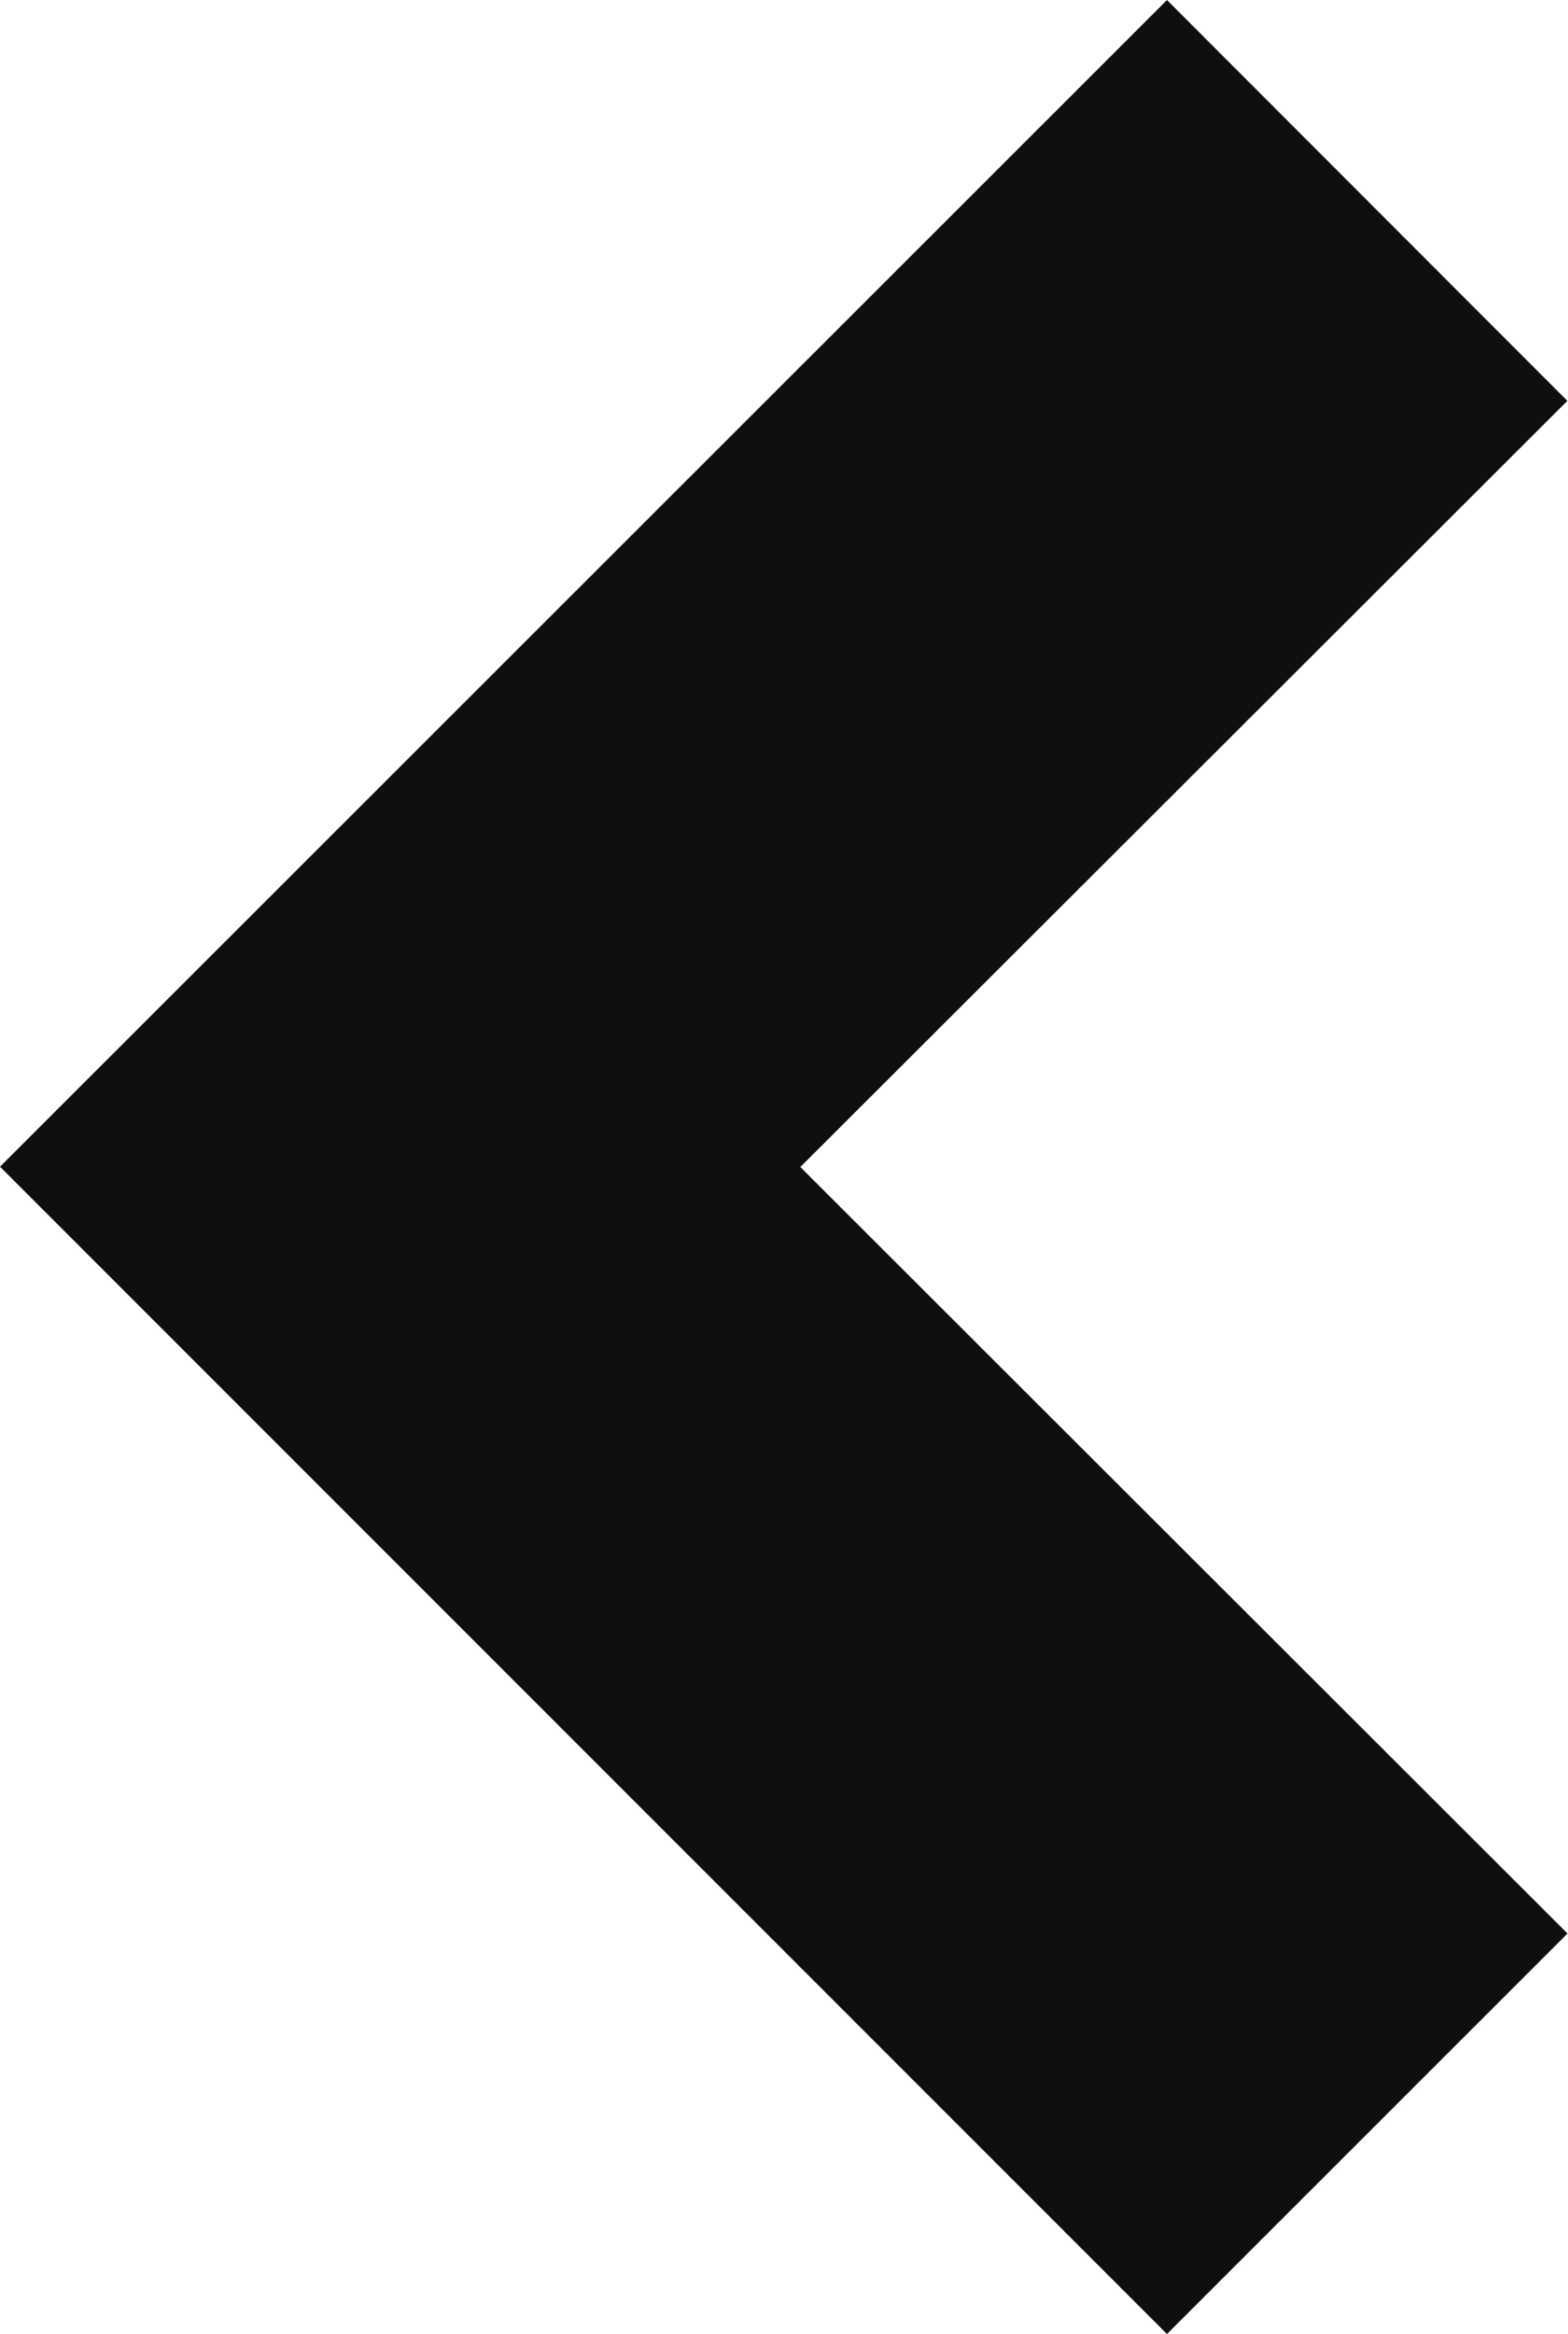
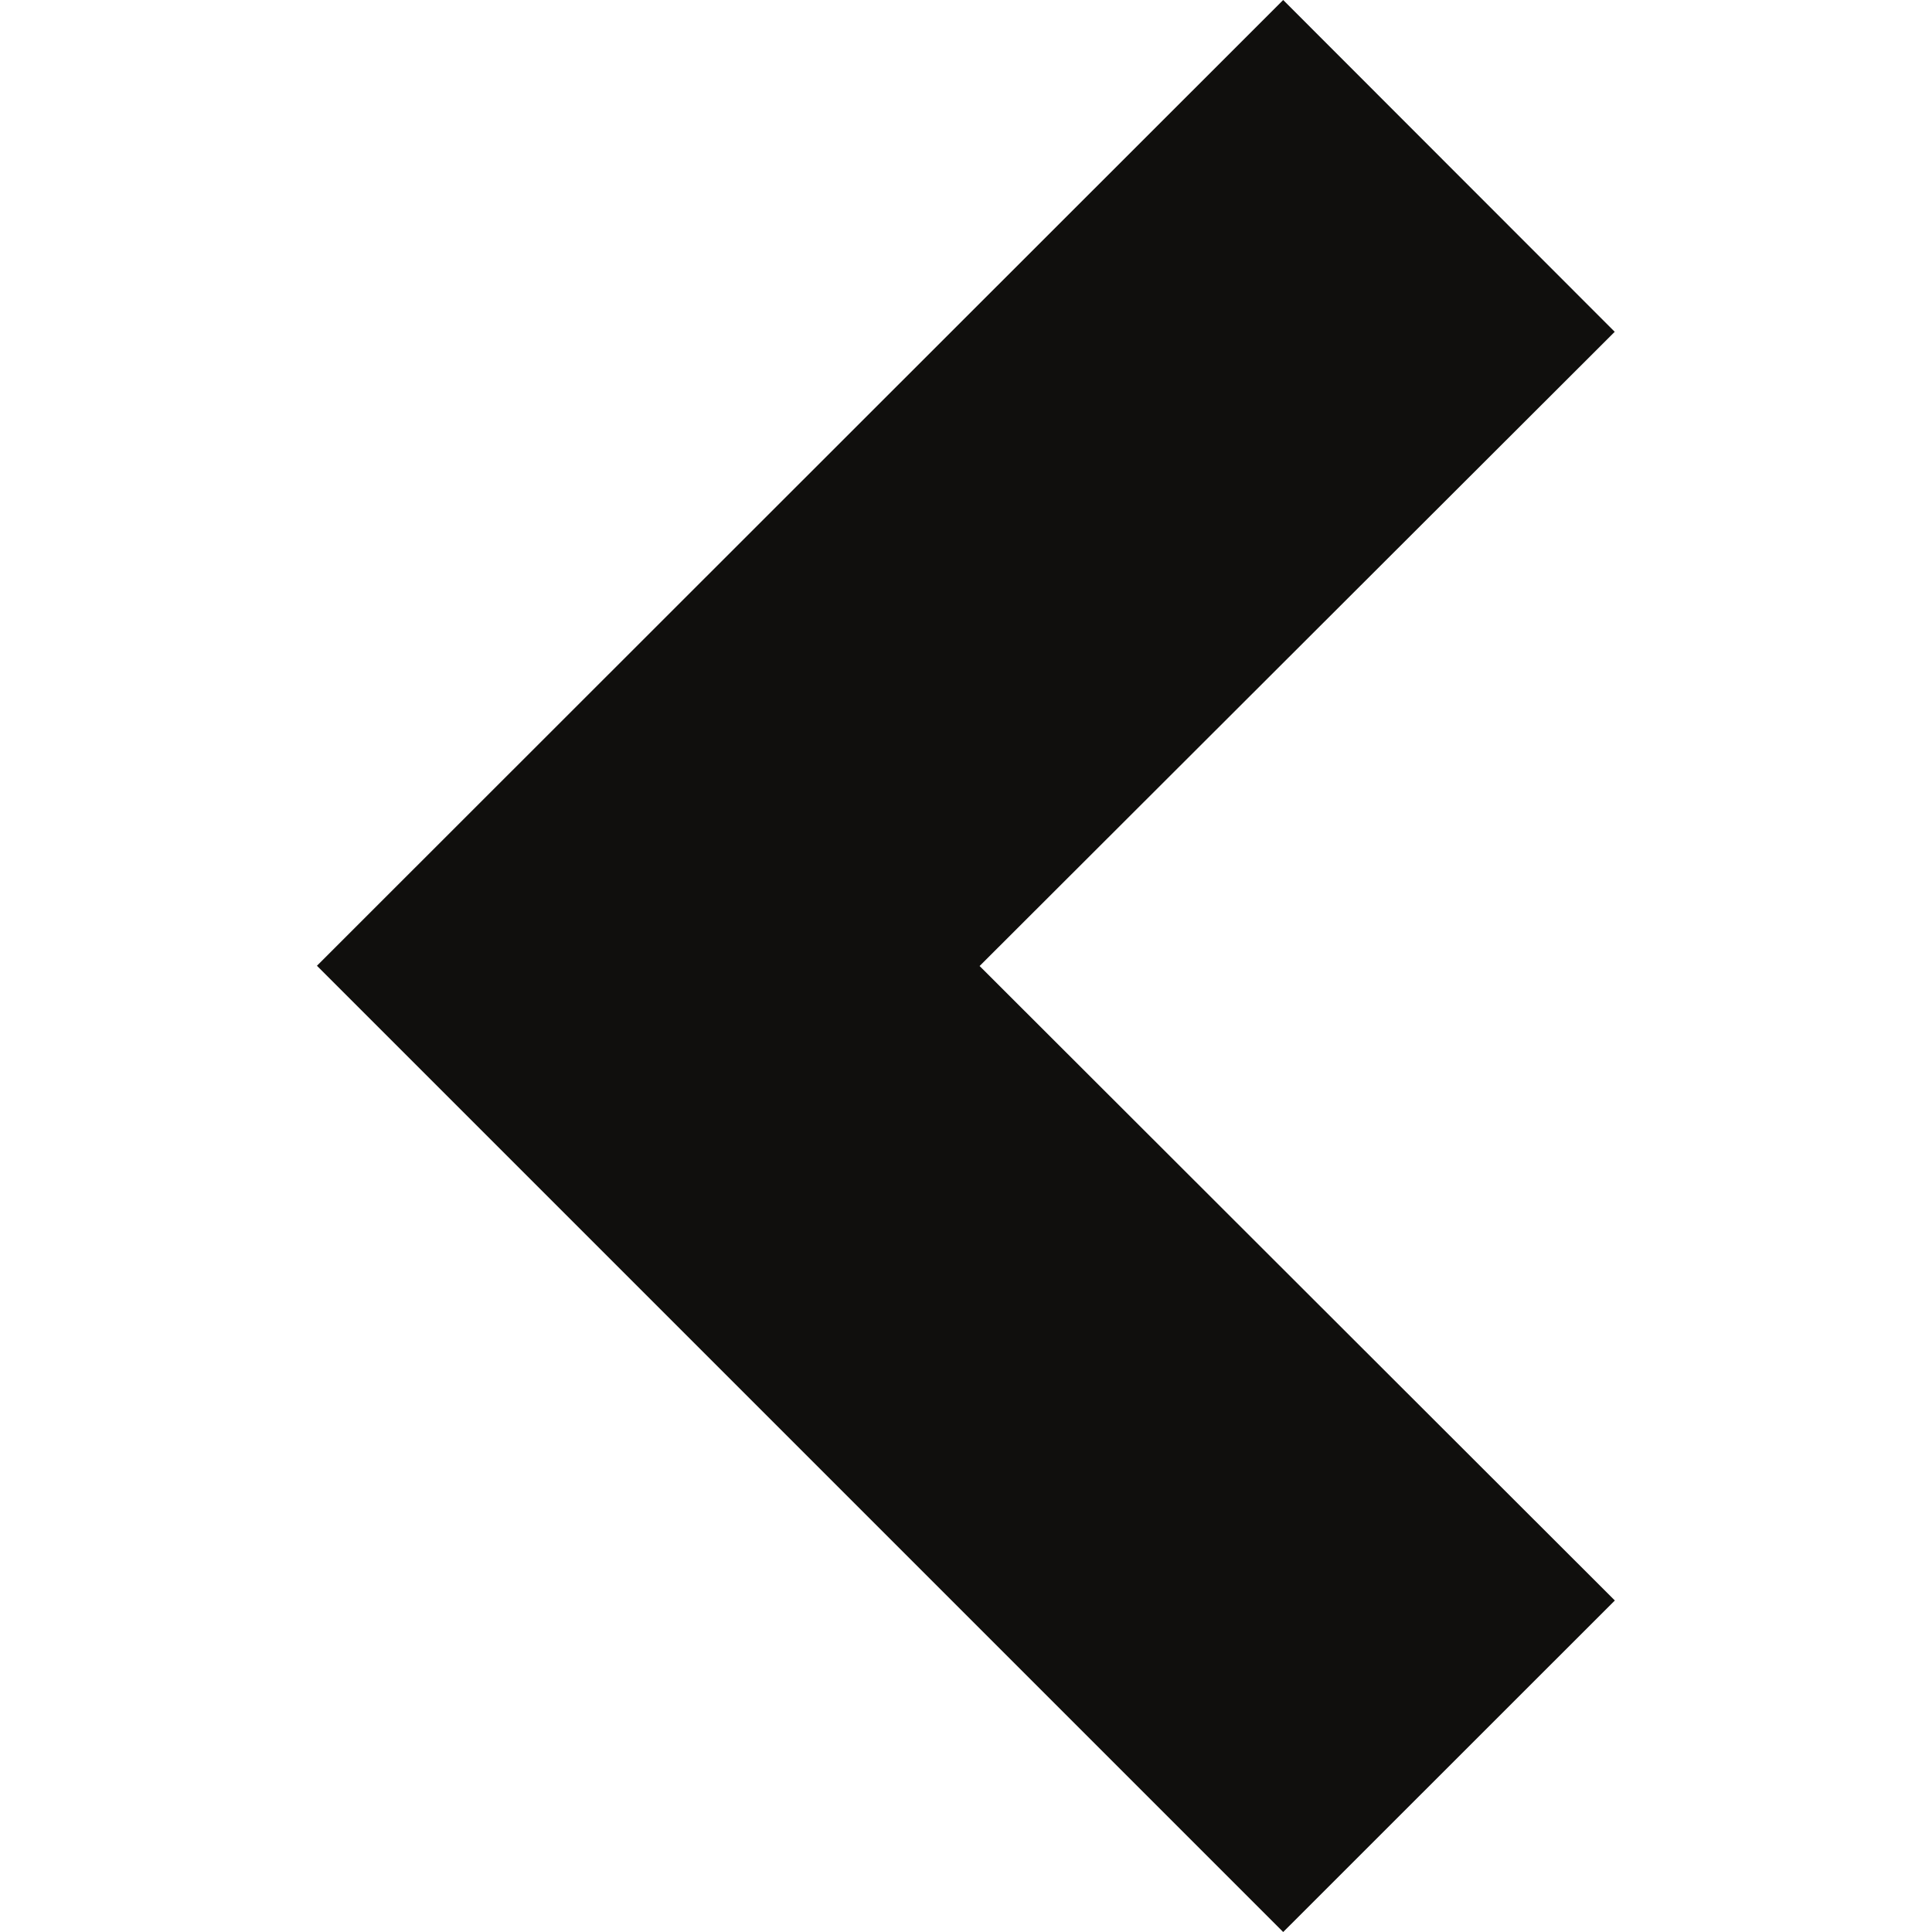
- <svg xmlns="http://www.w3.org/2000/svg" version="1.1" width="13.437" height="20" viewBox="0 0 13.437 20">
+ <svg xmlns="http://www.w3.org/2000/svg" version="1.1" width="20" height="20" viewBox="-3.281 0 20 20">
  <g transform="matrix(1.333333,0,0,-1.333333,-905.2106,708.5707)">
    <g transform="scale(0.1)">
      <path d="m 6789.08,5239.3 75.02,74.98 25.74,-25.76 -49.31,-49.24 49.31,-49.25 h 0.02 l -25.76,-25.75 -75.02,75.02 v 0" style="fill:#100f0d;fill-opacity:1;fill-rule:nonzero;stroke:none" />
    </g>
  </g>
</svg>
